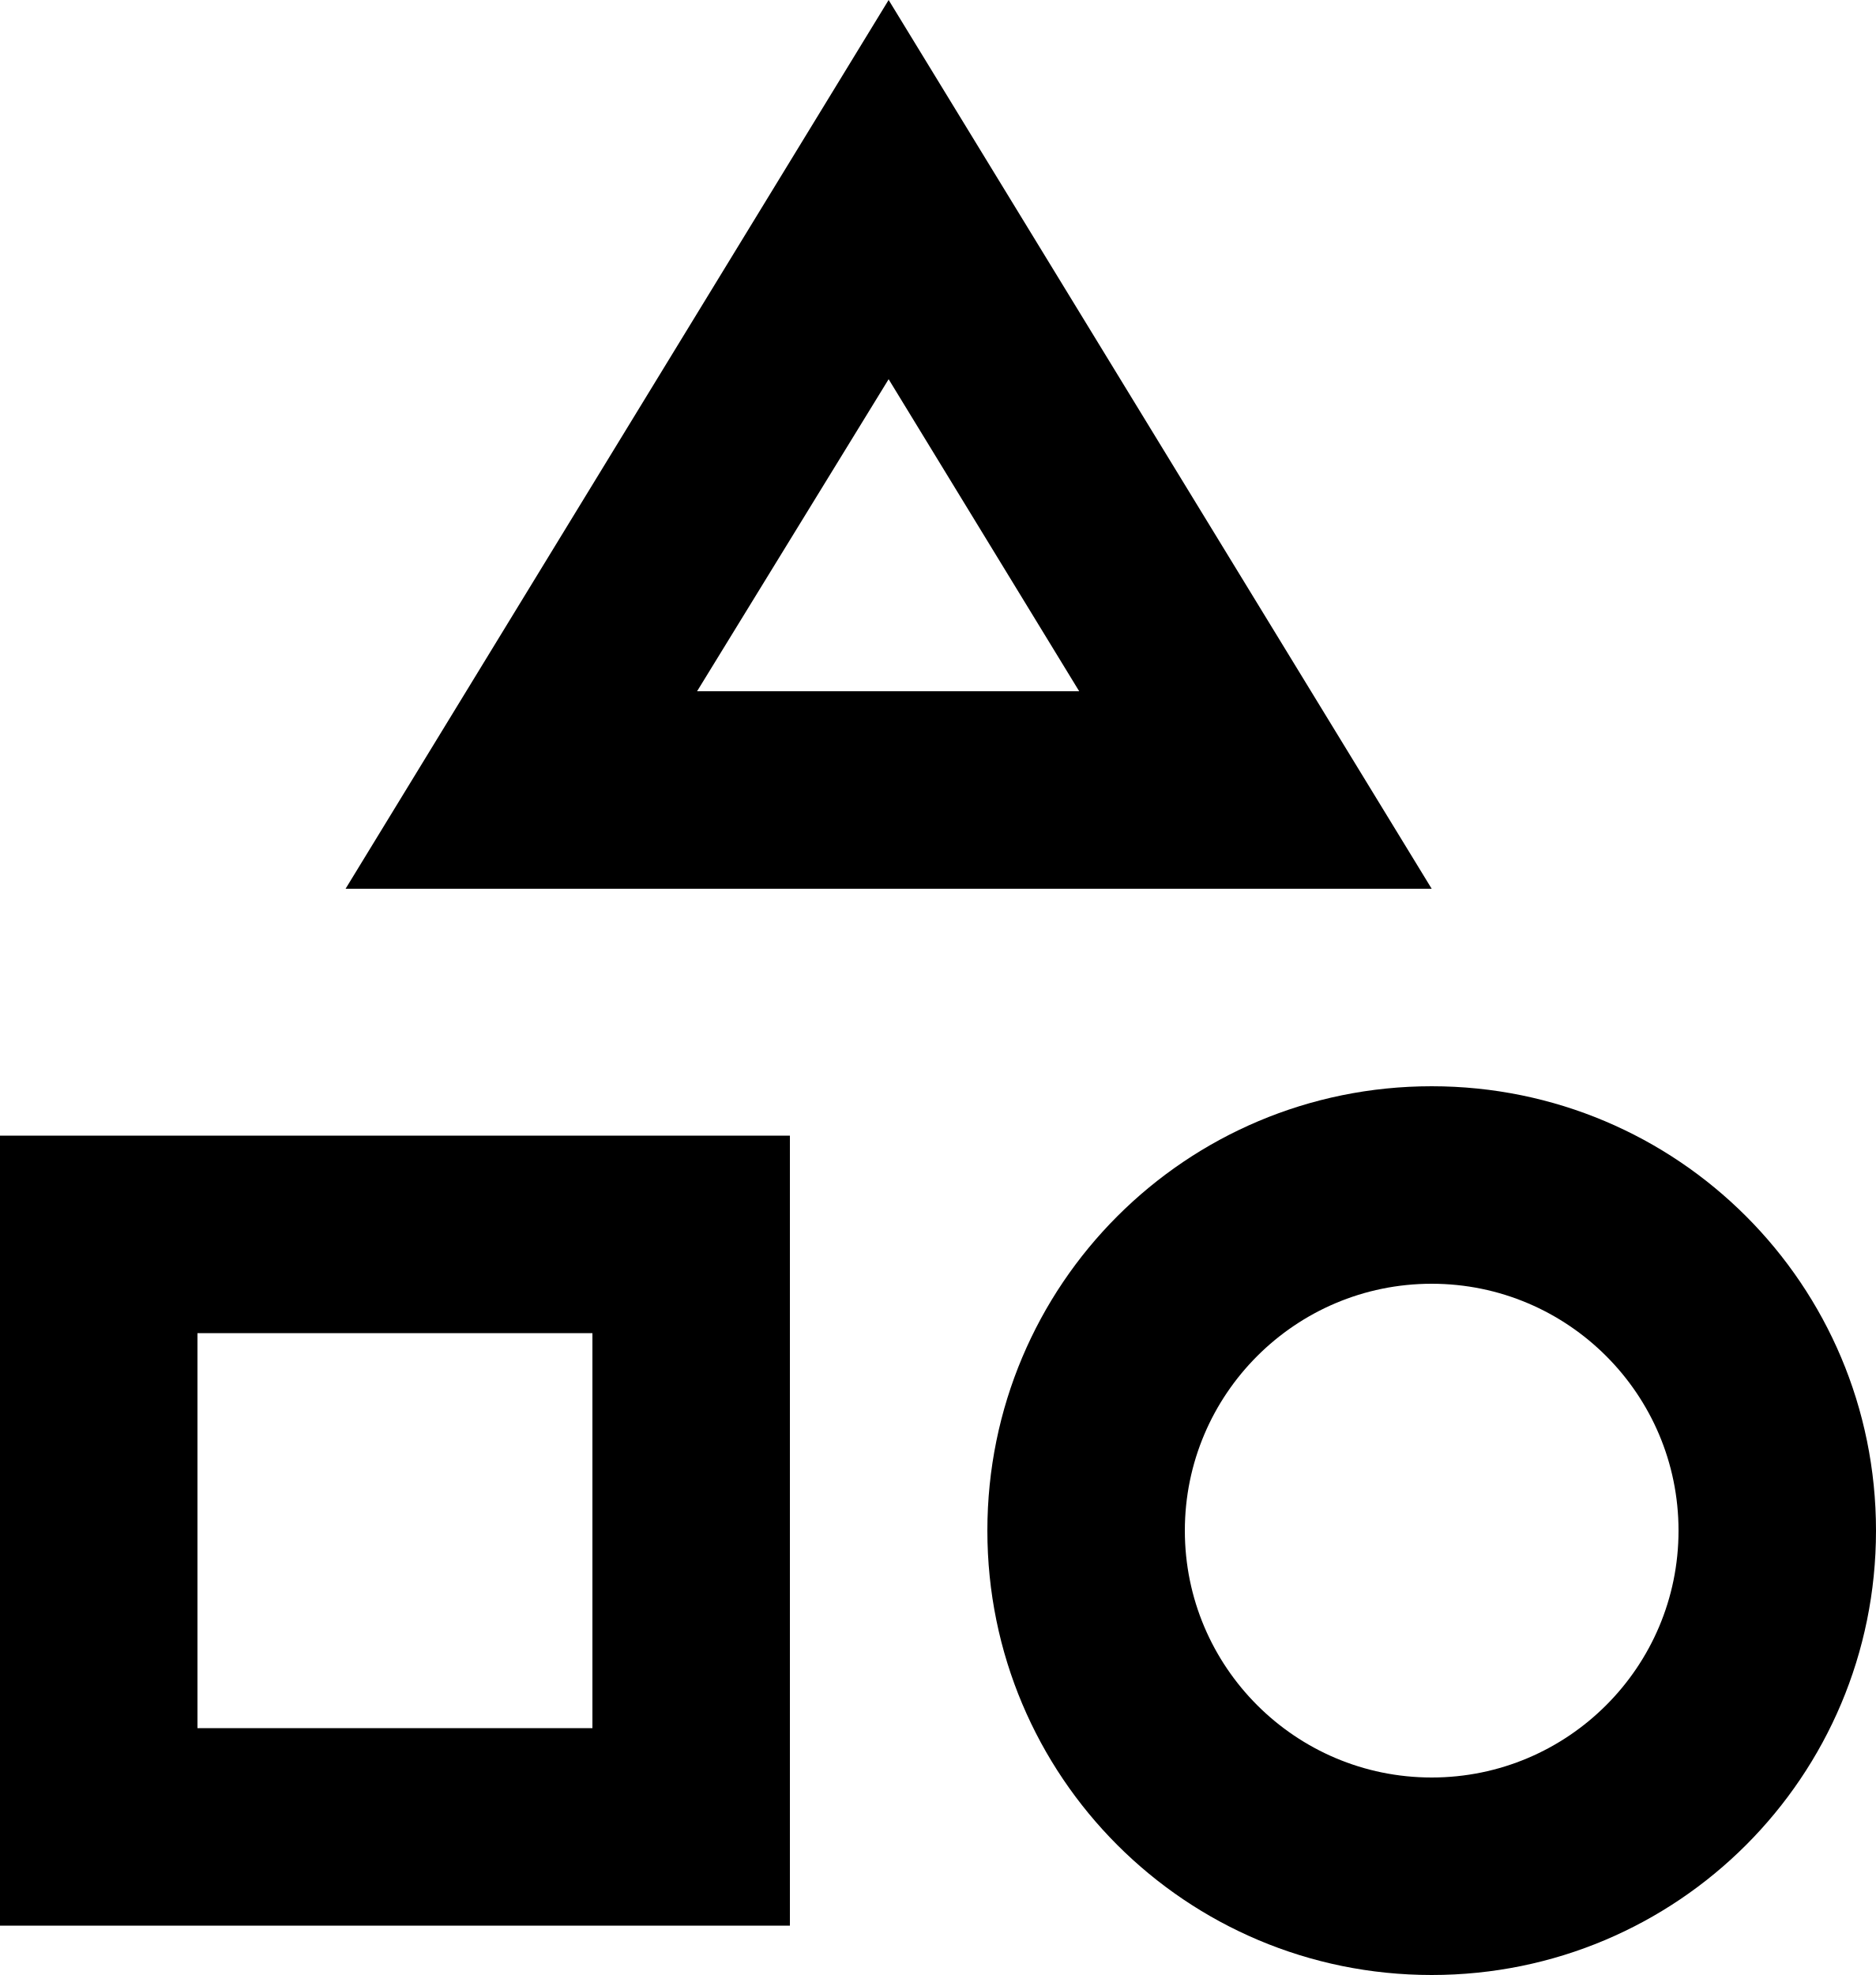
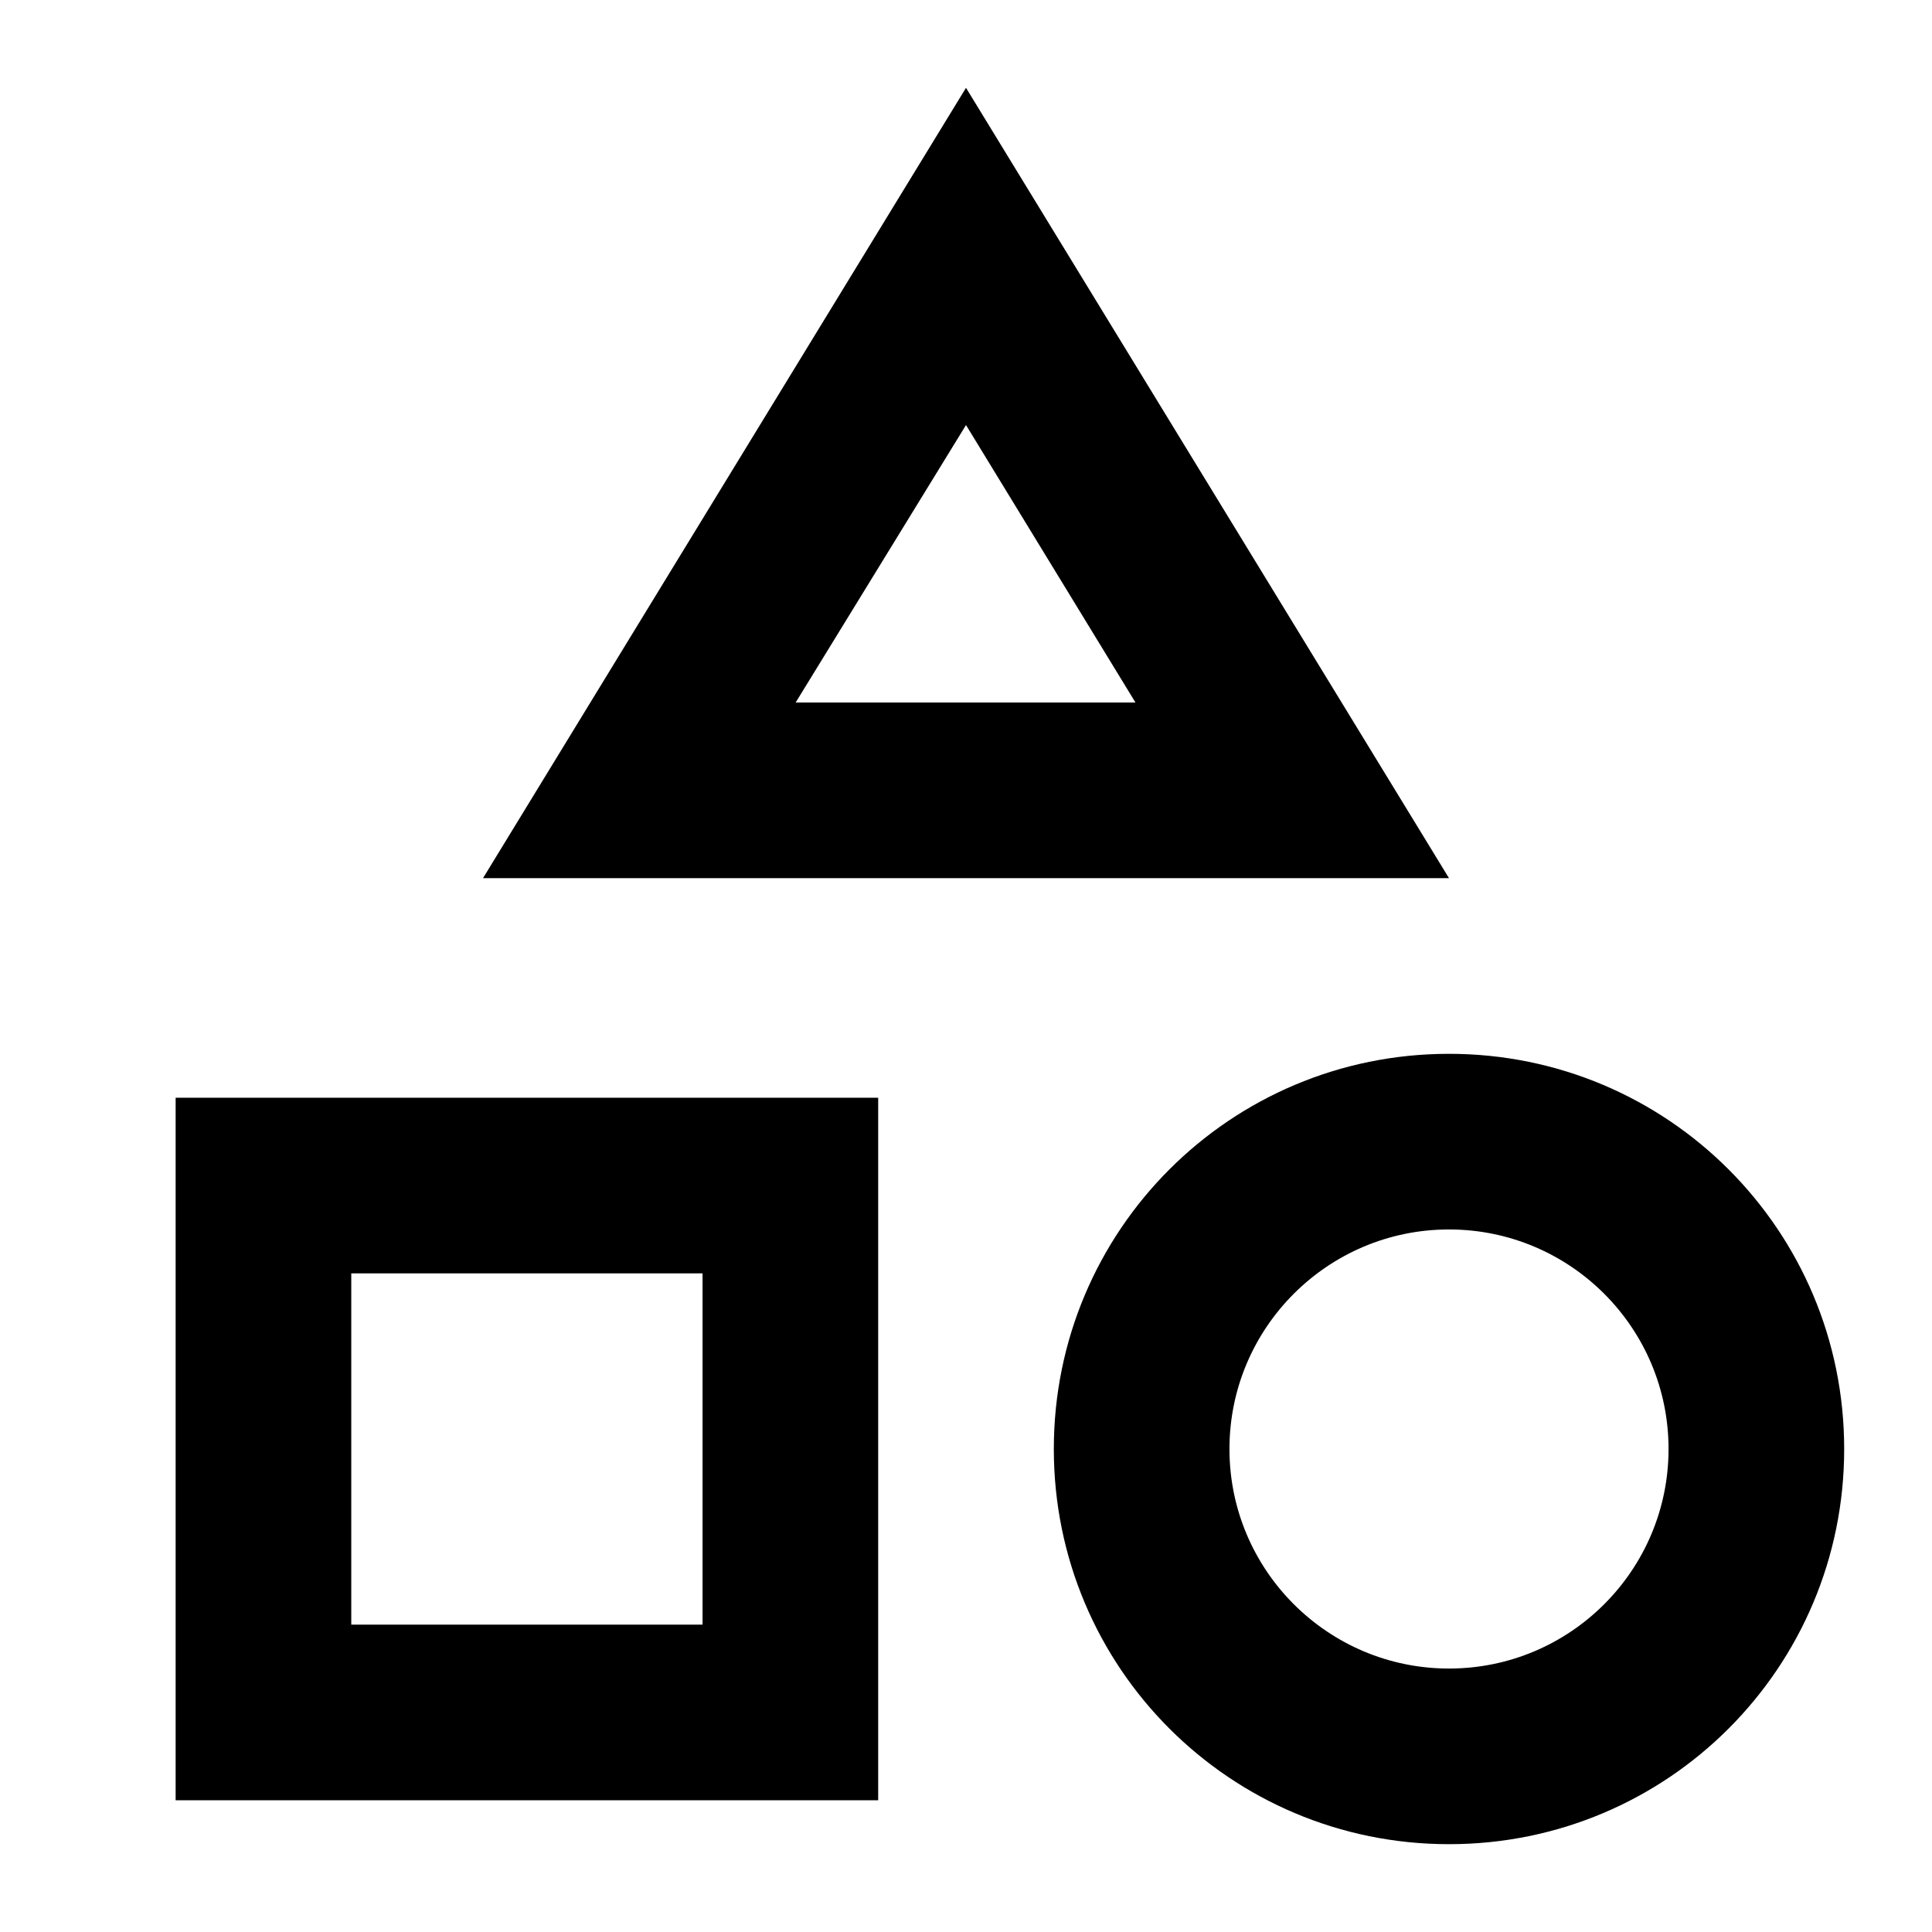
- <svg xmlns="http://www.w3.org/2000/svg" viewBox="0 0 19 20" version="1.1">
-   <g id="forms" stroke="none" stroke-width="1" fill-rule="evenodd">
-     <g transform="translate(-1, 0)" fill-rule="nonzero">
-       <g transform="translate(1, 0)">
-         <path d="M9,0 L3.5,9 L14.5,9 L9,0 Z M9,3.84 L10.93,7 L7.06,7 L9,3.84 Z M14.5,11 C12.01,11 10,13.01 10,15.5 C10,17.99 12.01,20 14.5,20 C16.99,20 19,17.99 19,15.5 C19,13.01 16.99,11 14.5,11 Z M14.5,18 C13.12,18 12,16.88 12,15.5 C12,14.12 13.12,13 14.5,13 C15.88,13 17,14.12 17,15.5 C17,16.88 15.88,18 14.5,18 Z M0,19.5 L8,19.5 L8,11.5 L0,11.5 L0,19.5 Z M2,13.5 L6,13.5 L6,17.5 L2,17.5 L2,13.5 Z" />
-       </g>
+ <svg xmlns="http://www.w3.org/2000/svg" viewBox="0 0 22 22" version="1.1">
+   <g stroke="none" fill-rule="evenodd">
+     <g transform="translate(2, 1)" fill-rule="nonzero">
+       <path d="M9,0 L3.5,9 L14.5,9 L9,0 Z M9,3.84 L10.93,7 L7.06,7 L9,3.84 Z M14.5,11 C12.01,11 10,13.01 10,15.5 C10,17.99 12.01,20 14.5,20 C16.99,20 19,17.99 19,15.5 C19,13.01 16.99,11 14.5,11 Z M14.5,18 C13.12,18 12,16.88 12,15.5 C12,14.12 13.12,13 14.5,13 C15.88,13 17,14.12 17,15.5 C17,16.88 15.88,18 14.5,18 Z M0,19.5 L8,19.5 L8,11.5 L0,11.5 L0,19.5 Z M2,13.5 L6,13.5 L6,17.5 L2,17.5 L2,13.5 Z" />
    </g>
  </g>
</svg>
